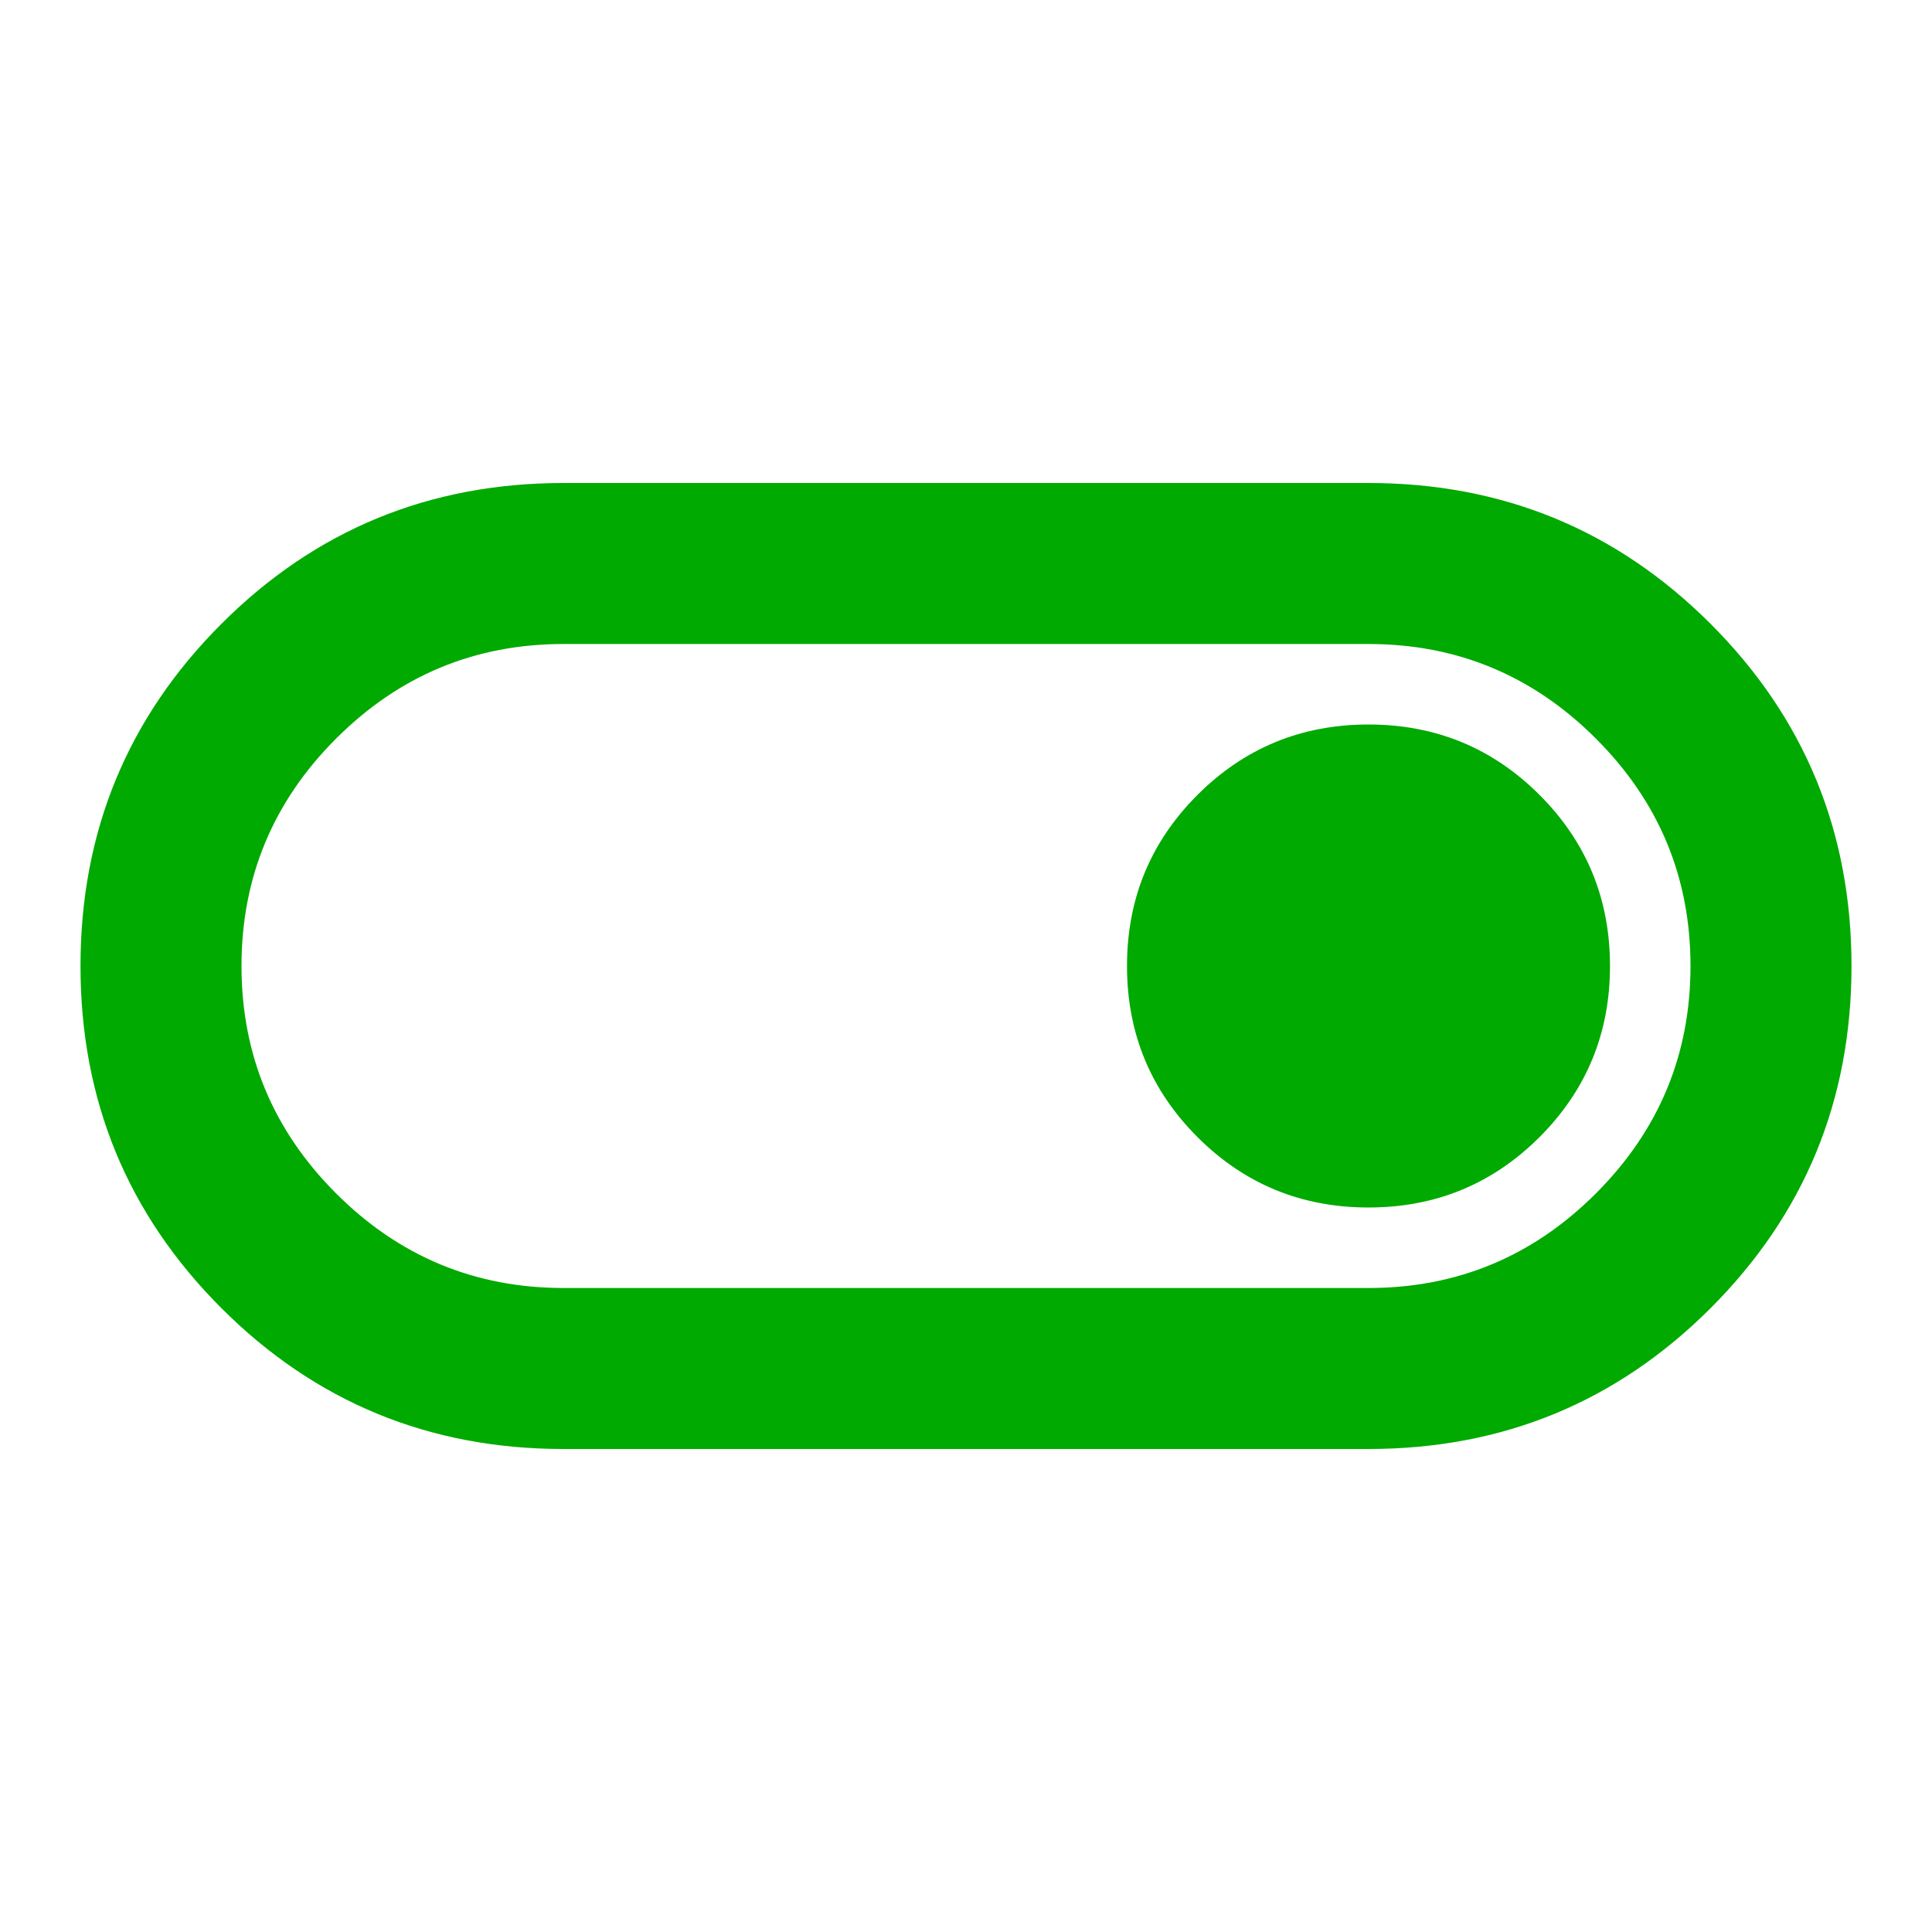
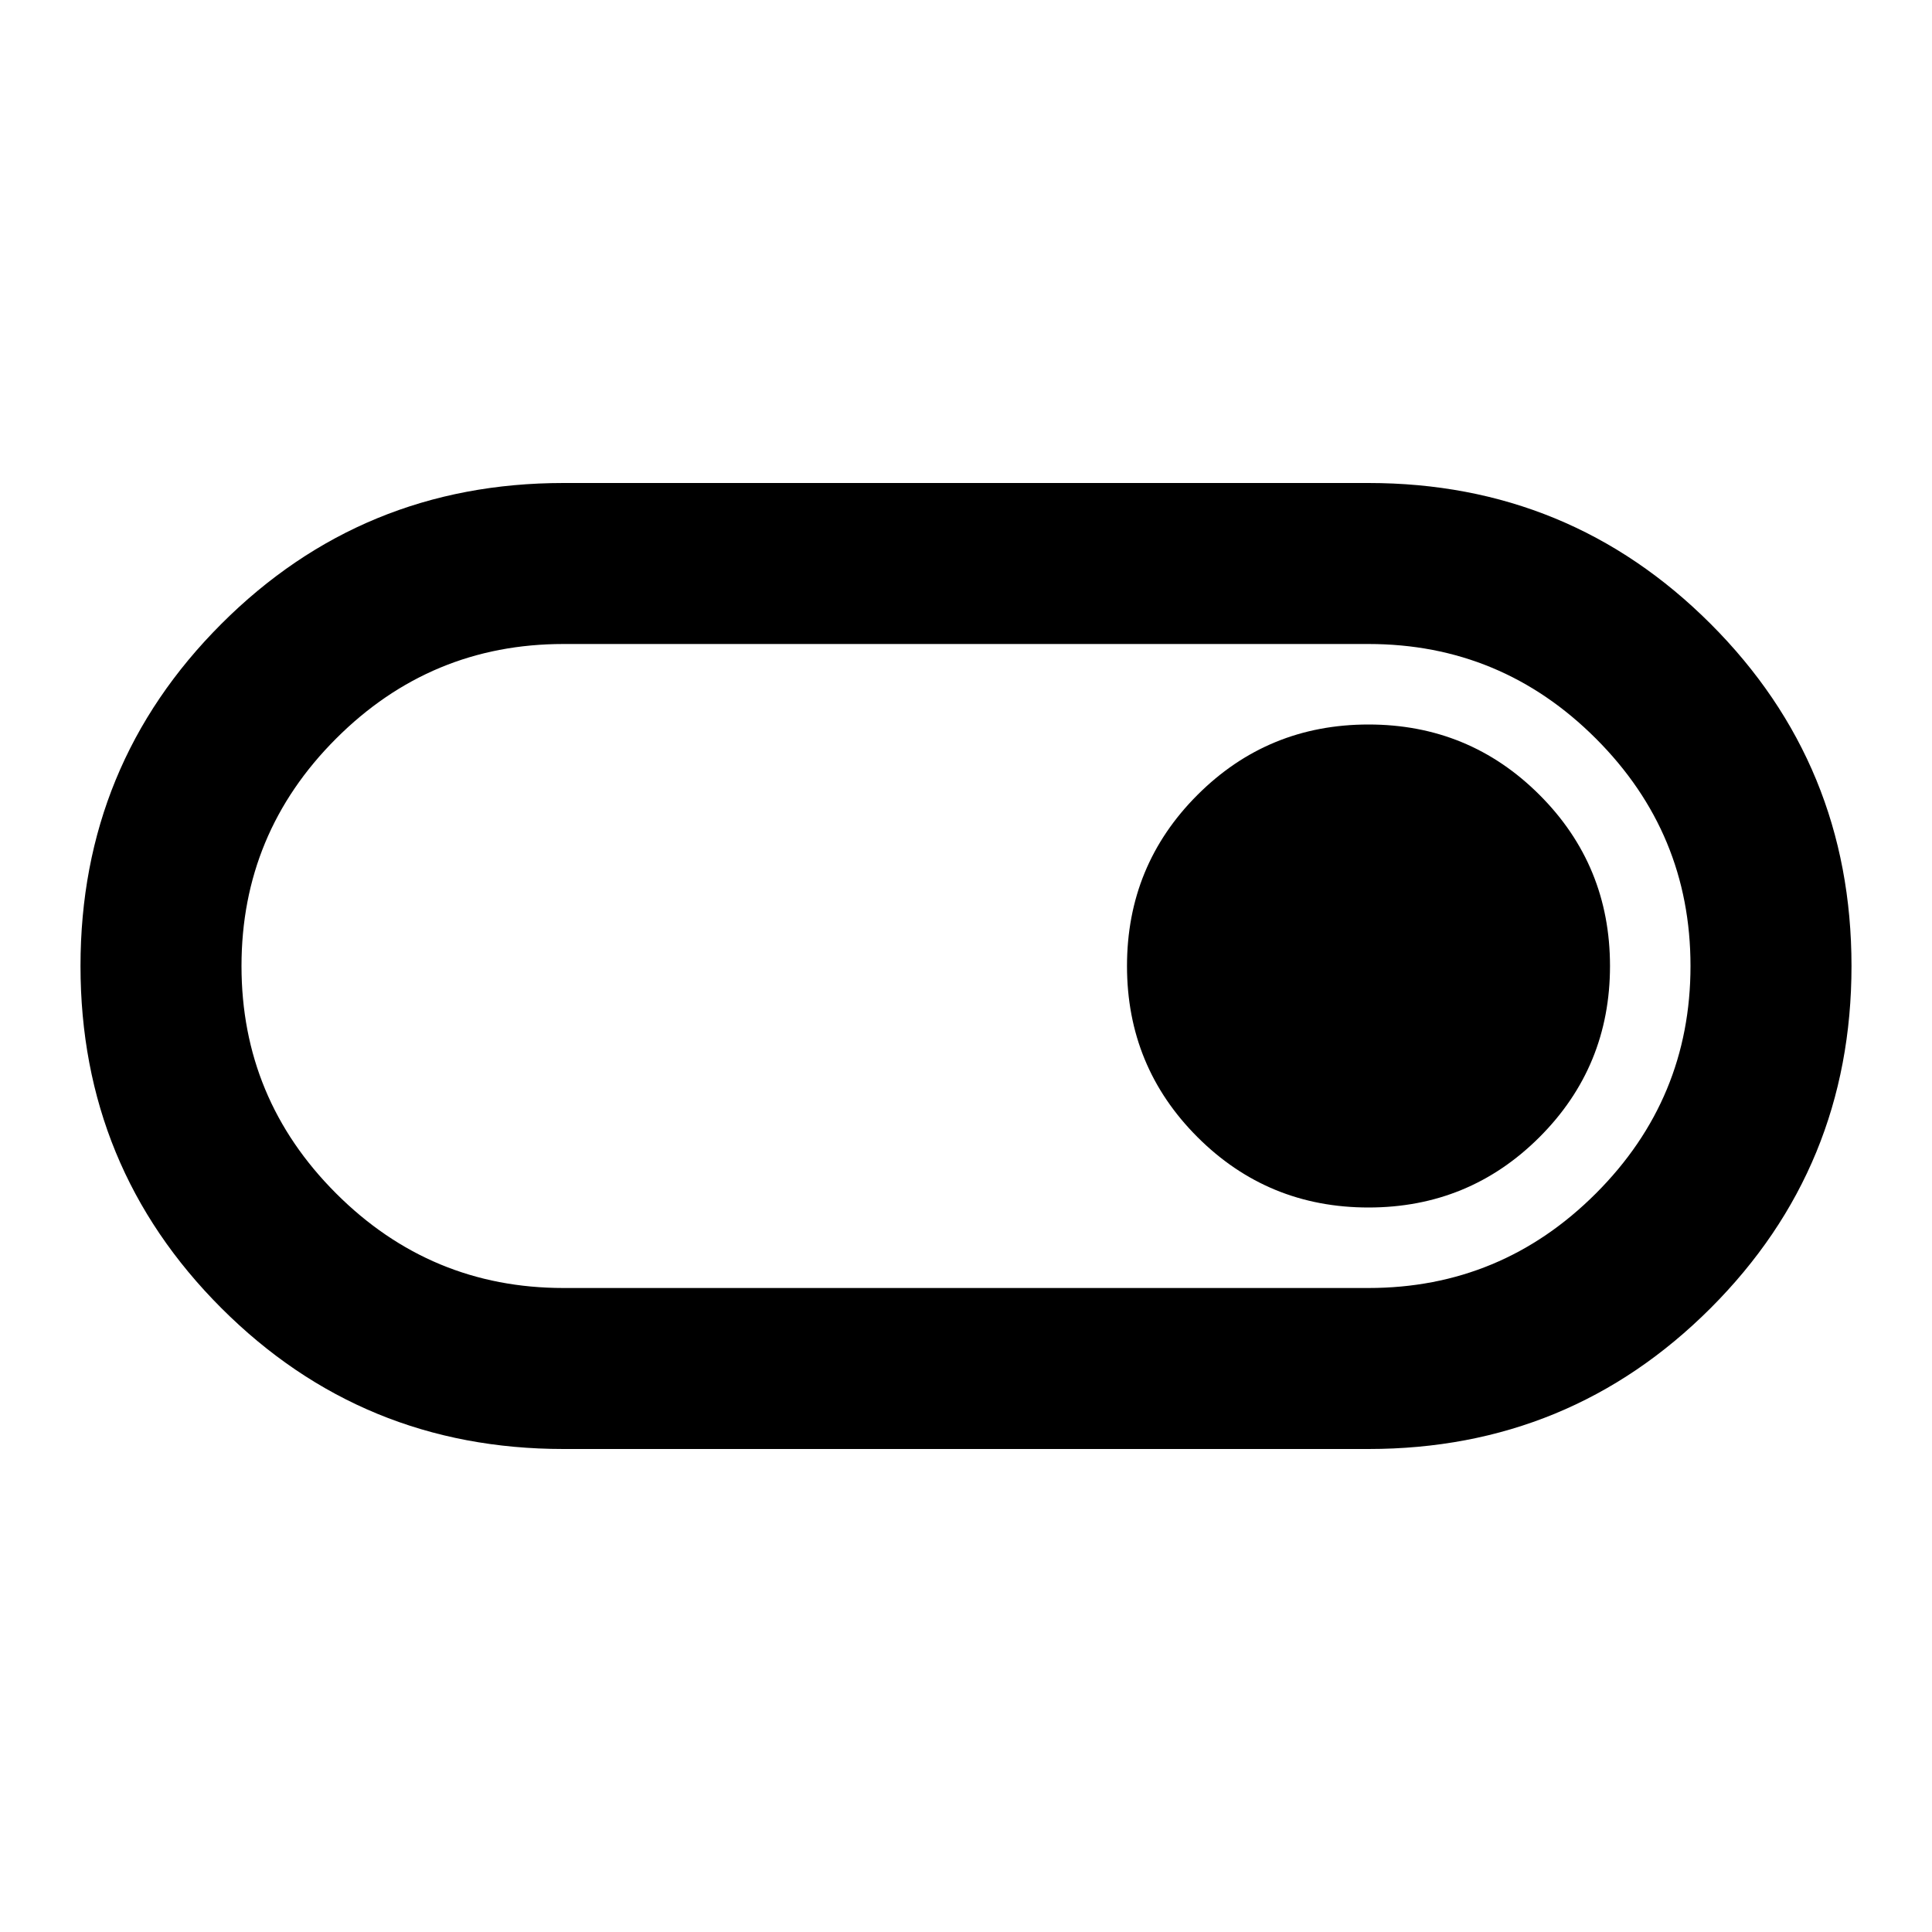
<svg xmlns="http://www.w3.org/2000/svg" height="24" viewBox="0 -960 960 960" width="24">
-   <path d="M280-240q-100 0-170-70T40-480q0-100 70-170t170-70h400q100 0 170 70t70 170q0 100-70 170t-170 70H280Zm0-80h400q66 0 113-47t47-113q0-66-47-113t-113-47H280q-66 0-113 47t-47 113q0 66 47 113t113 47Zm400-40q50 0 85-35t35-85q0-50-35-85t-85-35q-50 0-85 35t-35 85q0 50 35 85t85 35ZM480-480Z" fill="#00AA00" />
+   <path d="M280-240q-100 0-170-70T40-480q0-100 70-170t170-70h400q100 0 170 70t70 170q0 100-70 170t-170 70H280Zm0-80h400q66 0 113-47t47-113q0-66-47-113t-113-47H280q-66 0-113 47t-47 113q0 66 47 113t113 47Zm400-40q50 0 85-35t35-85q0-50-35-85t-85-35q-50 0-85 35t-35 85q0 50 35 85t85 35ZM480-480Z" fill="black" />
</svg>
